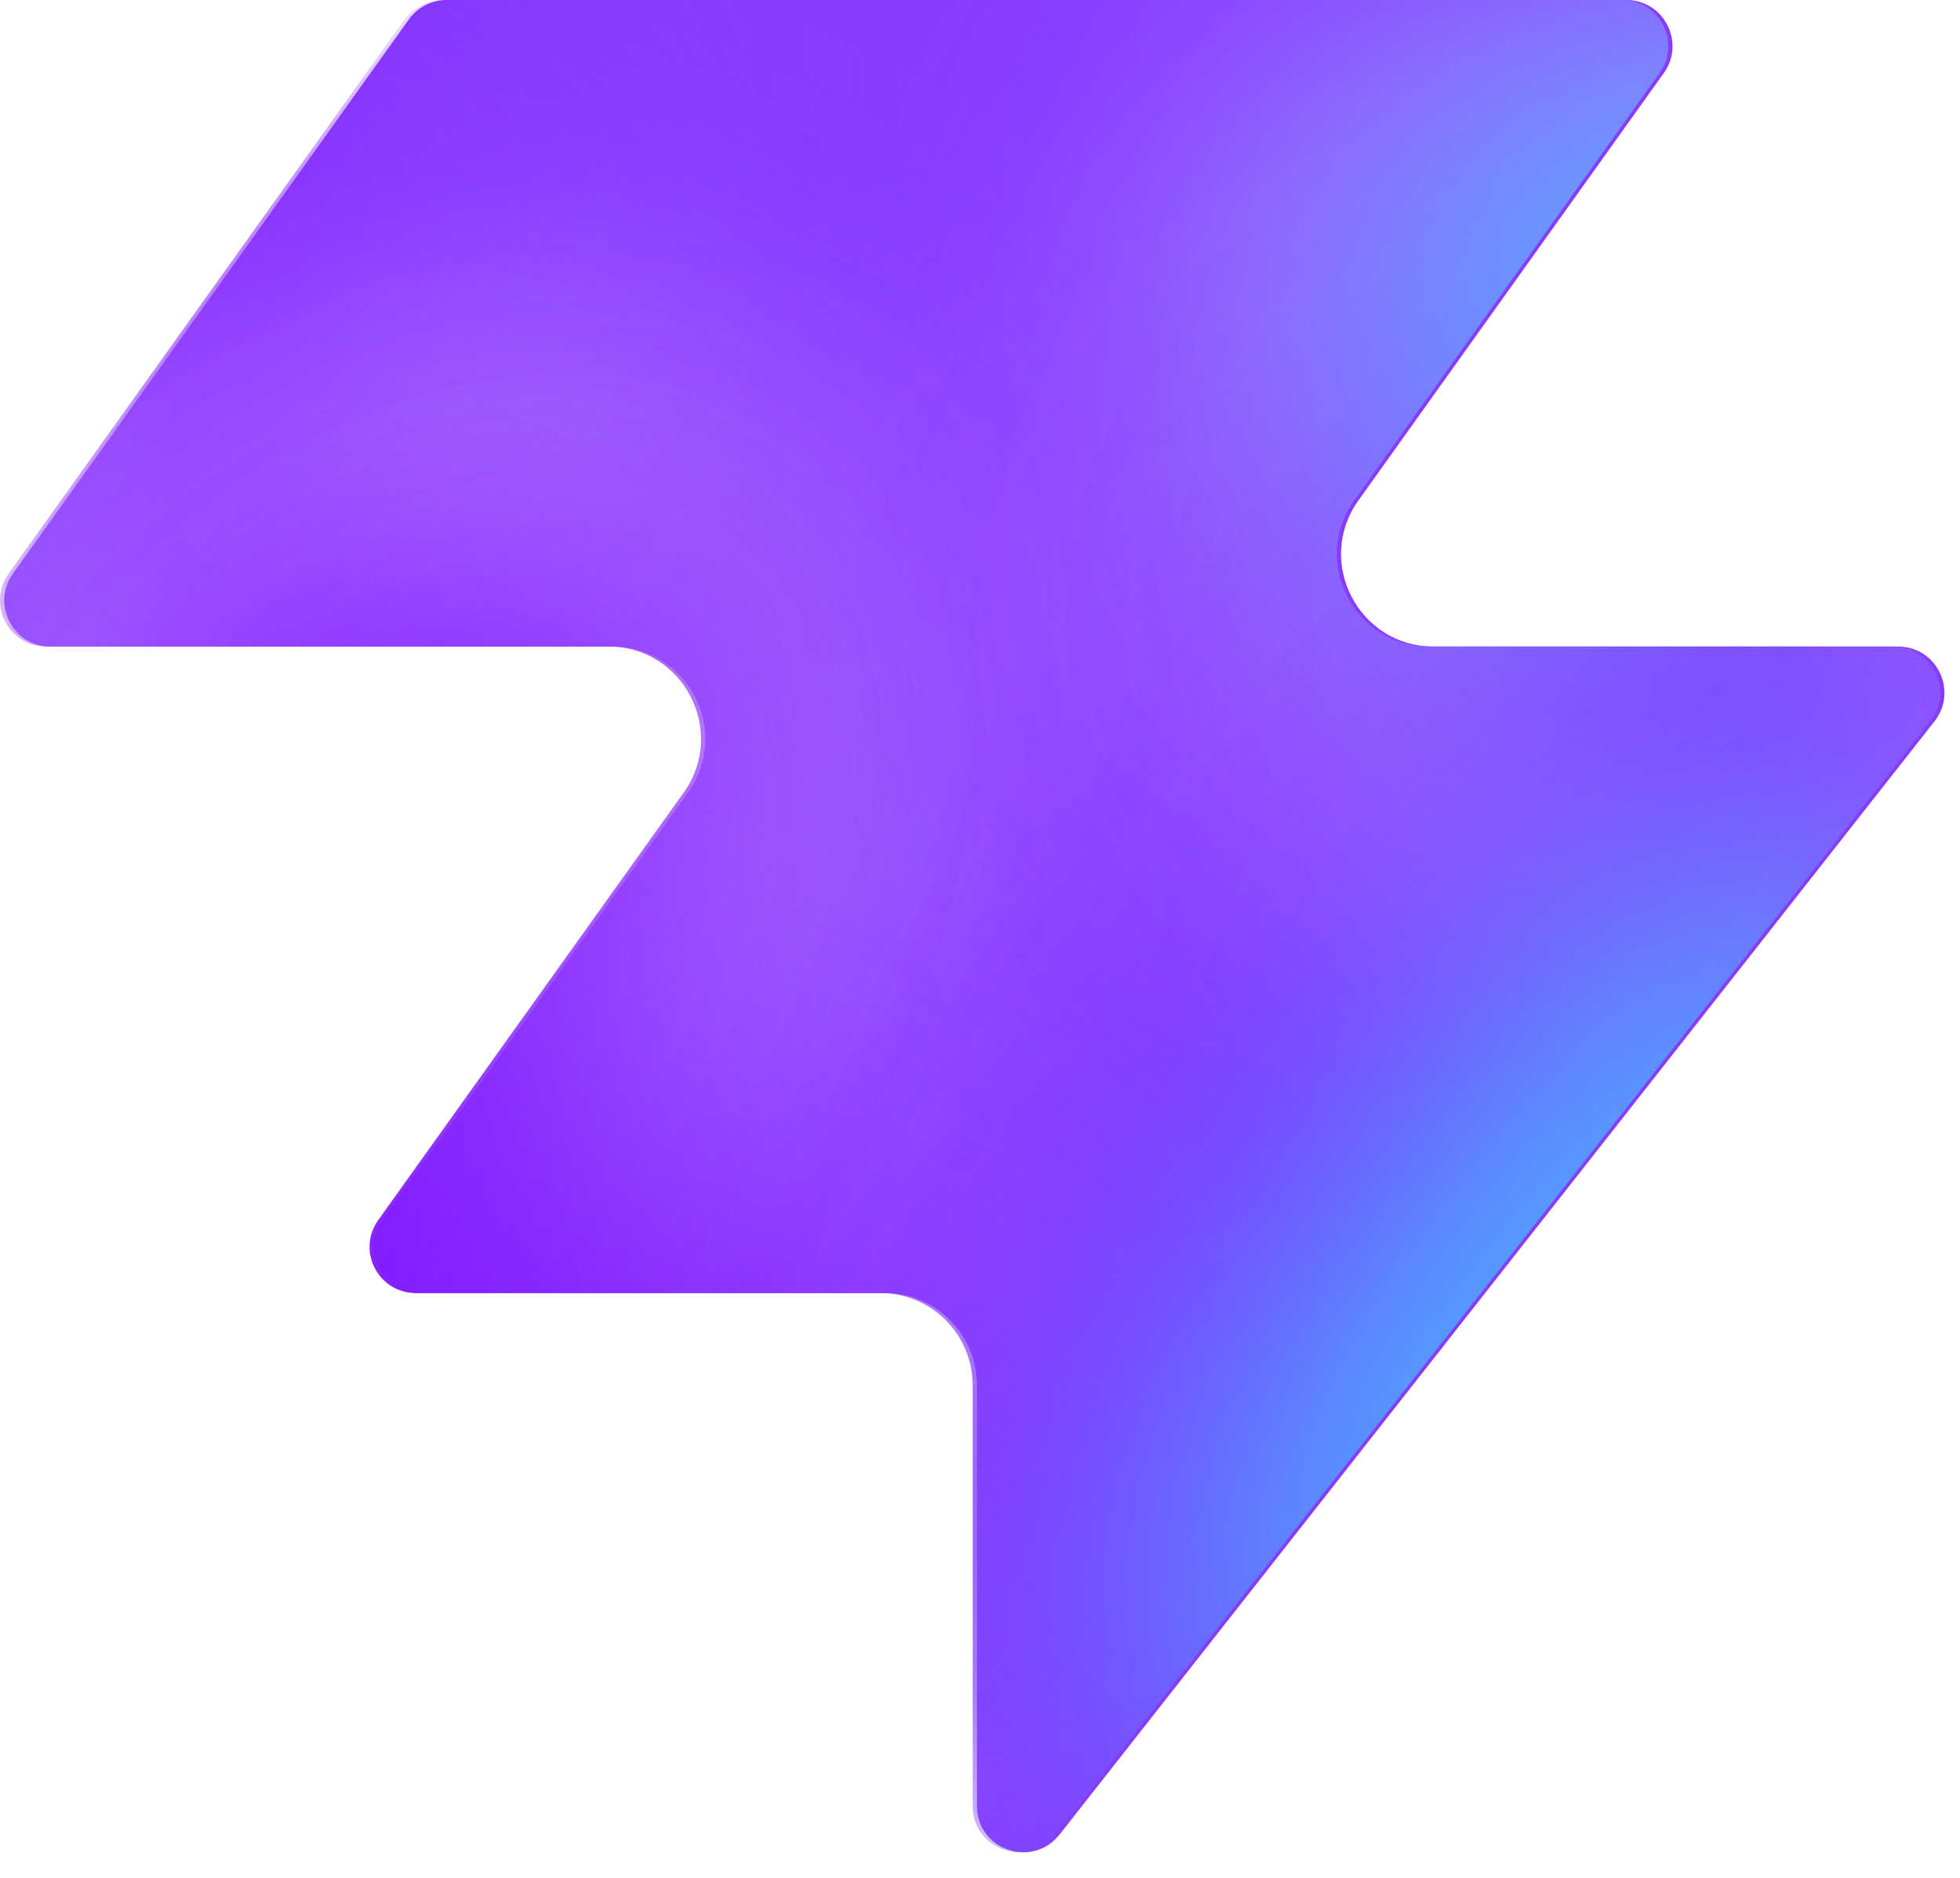
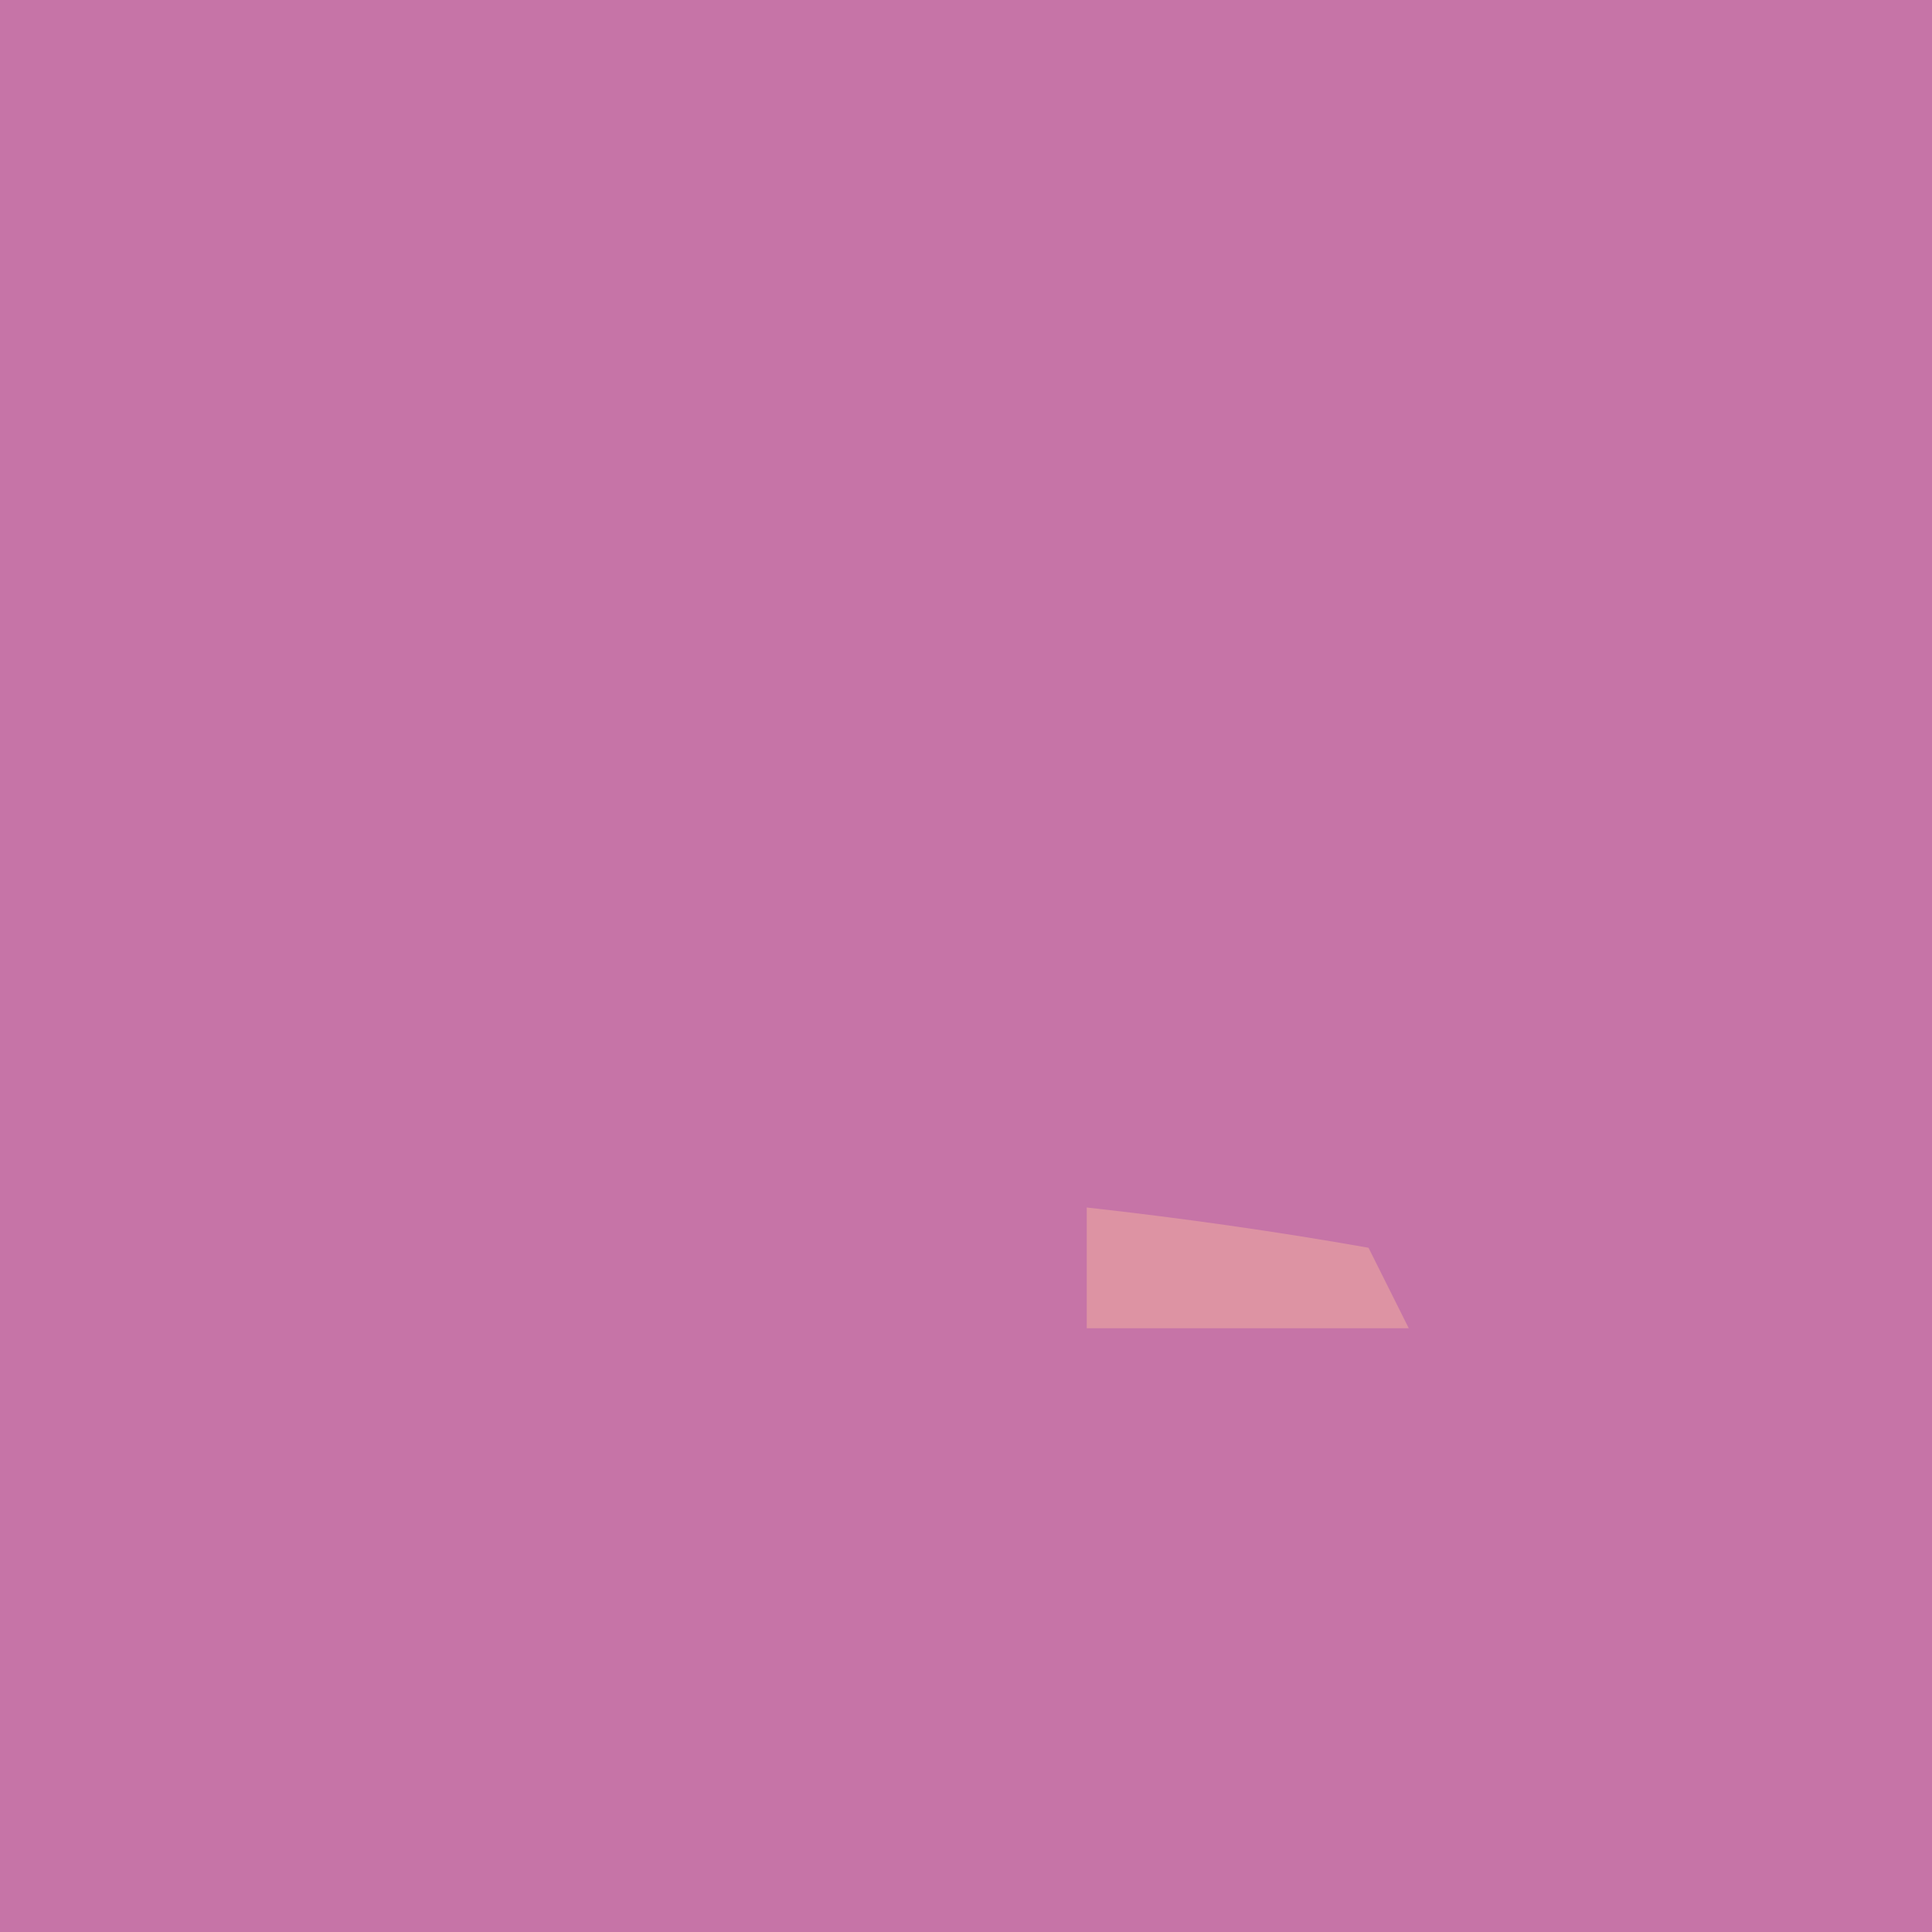
- <svg xmlns="http://www.w3.org/2000/svg" width="48" height="46" fill="none" viewBox="0 0 48 46">
-   <path fill="#863bff" d="M25.946 44.938c-.664.845-2.021.375-2.021-.698V33.937a2.26 2.26 0 0 0-2.262-2.262H10.287c-.92 0-1.456-1.04-.92-1.788l7.48-10.471c1.07-1.497 0-3.578-1.842-3.578H1.237c-.92 0-1.456-1.04-.92-1.788L10.013.474c.214-.297.556-.474.92-.474h28.894c.92 0 1.456 1.04.92 1.788l-7.48 10.471c-1.07 1.498 0 3.579 1.842 3.579h11.377c.943 0 1.473 1.088.89 1.83L25.947 44.94z" style="fill:#863bff;fill:color(display-p3 .525 .23 1);fill-opacity:1" />
-   <mask id="a" width="48" height="46" x="0" y="0" maskUnits="userSpaceOnUse" style="mask-type:alpha">
-     <path fill="#000" d="M25.842 44.938c-.664.844-2.021.375-2.021-.698V33.937a2.26 2.26 0 0 0-2.262-2.262H10.183c-.92 0-1.456-1.04-.92-1.788l7.48-10.471c1.07-1.498 0-3.579-1.842-3.579H1.133c-.92 0-1.456-1.04-.92-1.787L9.91.473c.214-.297.556-.474.92-.474h28.894c.92 0 1.456 1.04.92 1.788l-7.48 10.471c-1.07 1.498 0 3.578 1.842 3.578h11.377c.943 0 1.473 1.088.89 1.832L25.843 44.94z" style="fill:#000;fill-opacity:1" />
-   </mask>
-   <g mask="url(#a)">
-     <g filter="url(#b)">
-       <ellipse cx="5.508" cy="14.704" fill="#ede6ff" rx="5.508" ry="14.704" style="fill:#ede6ff;fill:color(display-p3 .927 .903 1);fill-opacity:1" transform="matrix(.00324 1 1 -.00324 -4.47 31.516)" />
-     </g>
-     <g filter="url(#c)">
-       <ellipse cx="10.399" cy="29.851" fill="#ede6ff" rx="10.399" ry="29.851" style="fill:#ede6ff;fill:color(display-p3 .927 .903 1);fill-opacity:1" transform="matrix(.00324 1 1 -.00324 -39.328 7.883)" />
-     </g>
-     <g filter="url(#d)">
-       <ellipse cx="5.508" cy="30.487" fill="#7e14ff" rx="5.508" ry="30.487" style="fill:#7e14ff;fill:color(display-p3 .492 .077 1);fill-opacity:1" transform="rotate(89.814 -25.913 -14.639)scale(1 -1)" />
-     </g>
-     <g filter="url(#e)">
-       <ellipse cx="5.508" cy="30.599" fill="#7e14ff" rx="5.508" ry="30.599" style="fill:#7e14ff;fill:color(display-p3 .492 .077 1);fill-opacity:1" transform="rotate(89.814 -32.644 -3.334)scale(1 -1)" />
-     </g>
-     <g filter="url(#f)">
-       <ellipse cx="5.508" cy="30.599" fill="#7e14ff" rx="5.508" ry="30.599" style="fill:#7e14ff;fill:color(display-p3 .492 .077 1);fill-opacity:1" transform="matrix(.00324 1 1 -.00324 -34.34 30.47)" />
-     </g>
-     <g filter="url(#g)">
-       <ellipse cx="14.072" cy="22.078" fill="#ede6ff" rx="14.072" ry="22.078" style="fill:#ede6ff;fill:color(display-p3 .927 .903 1);fill-opacity:1" transform="rotate(93.35 24.506 48.493)scale(-1 1)" />
-     </g>
-     <g filter="url(#h)">
-       <ellipse cx="3.47" cy="21.501" fill="#7e14ff" rx="3.47" ry="21.501" style="fill:#7e14ff;fill:color(display-p3 .492 .077 1);fill-opacity:1" transform="rotate(89.009 28.708 47.59)scale(-1 1)" />
-     </g>
-     <g filter="url(#i)">
-       <ellipse cx="3.47" cy="21.501" fill="#7e14ff" rx="3.47" ry="21.501" style="fill:#7e14ff;fill:color(display-p3 .492 .077 1);fill-opacity:1" transform="rotate(89.009 28.708 47.59)scale(-1 1)" />
-     </g>
-     <g filter="url(#j)">
-       <ellipse cx=".387" cy="8.972" fill="#7e14ff" rx="4.407" ry="29.108" style="fill:#7e14ff;fill:color(display-p3 .492 .077 1);fill-opacity:1" transform="rotate(39.51 .387 8.972)" />
-     </g>
-     <g filter="url(#k)">
-       <ellipse cx="47.523" cy="-6.092" fill="#7e14ff" rx="4.407" ry="29.108" style="fill:#7e14ff;fill:color(display-p3 .492 .077 1);fill-opacity:1" transform="rotate(37.892 47.523 -6.092)" />
-     </g>
-     <g filter="url(#l)">
-       <ellipse cx="41.412" cy="6.333" fill="#47bfff" rx="5.971" ry="9.665" style="fill:#47bfff;fill:color(display-p3 .28 .748 1);fill-opacity:1" transform="rotate(37.892 41.412 6.333)" />
-     </g>
-     <g filter="url(#m)">
-       <ellipse cx="-1.879" cy="38.332" fill="#7e14ff" rx="4.407" ry="29.108" style="fill:#7e14ff;fill:color(display-p3 .492 .077 1);fill-opacity:1" transform="rotate(37.892 -1.88 38.332)" />
-     </g>
-     <g filter="url(#n)">
-       <ellipse cx="-1.879" cy="38.332" fill="#7e14ff" rx="4.407" ry="29.108" style="fill:#7e14ff;fill:color(display-p3 .492 .077 1);fill-opacity:1" transform="rotate(37.892 -1.88 38.332)" />
-     </g>
-     <g filter="url(#o)">
-       <ellipse cx="35.651" cy="29.907" fill="#7e14ff" rx="4.407" ry="29.108" style="fill:#7e14ff;fill:color(display-p3 .492 .077 1);fill-opacity:1" transform="rotate(37.892 35.651 29.907)" />
-     </g>
-     <g filter="url(#p)">
-       <ellipse cx="38.418" cy="32.4" fill="#47bfff" rx="5.971" ry="15.297" style="fill:#47bfff;fill:color(display-p3 .28 .748 1);fill-opacity:1" transform="rotate(37.892 38.418 32.4)" />
-     </g>
-   </g>
-   <defs>
-     <filter id="b" width="60.045" height="41.654" x="-19.77" y="16.149" color-interpolation-filters="sRGB" filterUnits="userSpaceOnUse">
-       <feFlood flood-opacity="0" result="BackgroundImageFix" />
-       <feBlend in="SourceGraphic" in2="BackgroundImageFix" result="shape" />
-       <feGaussianBlur result="effect1_foregroundBlur_2002_17158" stdDeviation="7.659" />
-     </filter>
-     <filter id="c" width="90.34" height="51.437" x="-54.613" y="-7.533" color-interpolation-filters="sRGB" filterUnits="userSpaceOnUse">
-       <feFlood flood-opacity="0" result="BackgroundImageFix" />
-       <feBlend in="SourceGraphic" in2="BackgroundImageFix" result="shape" />
-       <feGaussianBlur result="effect1_foregroundBlur_2002_17158" stdDeviation="7.659" />
-     </filter>
-     <filter id="d" width="79.355" height="29.4" x="-49.64" y="2.03" color-interpolation-filters="sRGB" filterUnits="userSpaceOnUse">
-       <feFlood flood-opacity="0" result="BackgroundImageFix" />
-       <feBlend in="SourceGraphic" in2="BackgroundImageFix" result="shape" />
-       <feGaussianBlur result="effect1_foregroundBlur_2002_17158" stdDeviation="4.596" />
-     </filter>
-     <filter id="e" width="79.579" height="29.4" x="-45.045" y="20.029" color-interpolation-filters="sRGB" filterUnits="userSpaceOnUse">
-       <feFlood flood-opacity="0" result="BackgroundImageFix" />
-       <feBlend in="SourceGraphic" in2="BackgroundImageFix" result="shape" />
-       <feGaussianBlur result="effect1_foregroundBlur_2002_17158" stdDeviation="4.596" />
-     </filter>
-     <filter id="f" width="79.579" height="29.4" x="-43.513" y="21.178" color-interpolation-filters="sRGB" filterUnits="userSpaceOnUse">
-       <feFlood flood-opacity="0" result="BackgroundImageFix" />
-       <feBlend in="SourceGraphic" in2="BackgroundImageFix" result="shape" />
-       <feGaussianBlur result="effect1_foregroundBlur_2002_17158" stdDeviation="4.596" />
-     </filter>
-     <filter id="g" width="74.749" height="58.852" x="15.756" y="-17.901" color-interpolation-filters="sRGB" filterUnits="userSpaceOnUse">
-       <feFlood flood-opacity="0" result="BackgroundImageFix" />
-       <feBlend in="SourceGraphic" in2="BackgroundImageFix" result="shape" />
-       <feGaussianBlur result="effect1_foregroundBlur_2002_17158" stdDeviation="7.659" />
-     </filter>
-     <filter id="h" width="61.377" height="25.362" x="23.548" y="2.284" color-interpolation-filters="sRGB" filterUnits="userSpaceOnUse">
-       <feFlood flood-opacity="0" result="BackgroundImageFix" />
-       <feBlend in="SourceGraphic" in2="BackgroundImageFix" result="shape" />
-       <feGaussianBlur result="effect1_foregroundBlur_2002_17158" stdDeviation="4.596" />
-     </filter>
-     <filter id="i" width="61.377" height="25.362" x="23.548" y="2.284" color-interpolation-filters="sRGB" filterUnits="userSpaceOnUse">
-       <feFlood flood-opacity="0" result="BackgroundImageFix" />
-       <feBlend in="SourceGraphic" in2="BackgroundImageFix" result="shape" />
-       <feGaussianBlur result="effect1_foregroundBlur_2002_17158" stdDeviation="4.596" />
-     </filter>
-     <filter id="j" width="56.045" height="63.649" x="-27.636" y="-22.853" color-interpolation-filters="sRGB" filterUnits="userSpaceOnUse">
-       <feFlood flood-opacity="0" result="BackgroundImageFix" />
-       <feBlend in="SourceGraphic" in2="BackgroundImageFix" result="shape" />
-       <feGaussianBlur result="effect1_foregroundBlur_2002_17158" stdDeviation="4.596" />
-     </filter>
-     <filter id="k" width="54.814" height="64.646" x="20.116" y="-38.415" color-interpolation-filters="sRGB" filterUnits="userSpaceOnUse">
-       <feFlood flood-opacity="0" result="BackgroundImageFix" />
-       <feBlend in="SourceGraphic" in2="BackgroundImageFix" result="shape" />
-       <feGaussianBlur result="effect1_foregroundBlur_2002_17158" stdDeviation="4.596" />
-     </filter>
-     <filter id="l" width="33.541" height="35.313" x="24.641" y="-11.323" color-interpolation-filters="sRGB" filterUnits="userSpaceOnUse">
-       <feFlood flood-opacity="0" result="BackgroundImageFix" />
-       <feBlend in="SourceGraphic" in2="BackgroundImageFix" result="shape" />
-       <feGaussianBlur result="effect1_foregroundBlur_2002_17158" stdDeviation="4.596" />
-     </filter>
-     <filter id="m" width="54.814" height="64.646" x="-29.286" y="6.009" color-interpolation-filters="sRGB" filterUnits="userSpaceOnUse">
-       <feFlood flood-opacity="0" result="BackgroundImageFix" />
-       <feBlend in="SourceGraphic" in2="BackgroundImageFix" result="shape" />
-       <feGaussianBlur result="effect1_foregroundBlur_2002_17158" stdDeviation="4.596" />
-     </filter>
-     <filter id="n" width="54.814" height="64.646" x="-29.286" y="6.009" color-interpolation-filters="sRGB" filterUnits="userSpaceOnUse">
-       <feFlood flood-opacity="0" result="BackgroundImageFix" />
-       <feBlend in="SourceGraphic" in2="BackgroundImageFix" result="shape" />
-       <feGaussianBlur result="effect1_foregroundBlur_2002_17158" stdDeviation="4.596" />
-     </filter>
-     <filter id="o" width="54.814" height="64.646" x="8.244" y="-2.416" color-interpolation-filters="sRGB" filterUnits="userSpaceOnUse">
-       <feFlood flood-opacity="0" result="BackgroundImageFix" />
-       <feBlend in="SourceGraphic" in2="BackgroundImageFix" result="shape" />
-       <feGaussianBlur result="effect1_foregroundBlur_2002_17158" stdDeviation="4.596" />
-     </filter>
-     <filter id="p" width="39.409" height="43.623" x="18.713" y="10.588" color-interpolation-filters="sRGB" filterUnits="userSpaceOnUse">
-       <feFlood flood-opacity="0" result="BackgroundImageFix" />
-       <feBlend in="SourceGraphic" in2="BackgroundImageFix" result="shape" />
-       <feGaussianBlur result="effect1_foregroundBlur_2002_17158" stdDeviation="4.596" />
-     </filter>
-   </defs>
+ <svg xmlns="http://www.w3.org/2000/svg" version="1.1" width="48" height="48">
+   <path d="M0,0C16,0,32,0,48,0c0,16,0,32,0,48c-16,0-32,0-48,0C0,32,0,16,0,0Z" fill="#C674A7" />
+   <path d="M27,30c2.34,.26,4.68,.59,7,1c.33,.66,.66,1.32,1,2c-2.64,0-5.28,0-8,0c0-.99,0-1.98,0-3Z" fill="#DD93A3" />
</svg>
